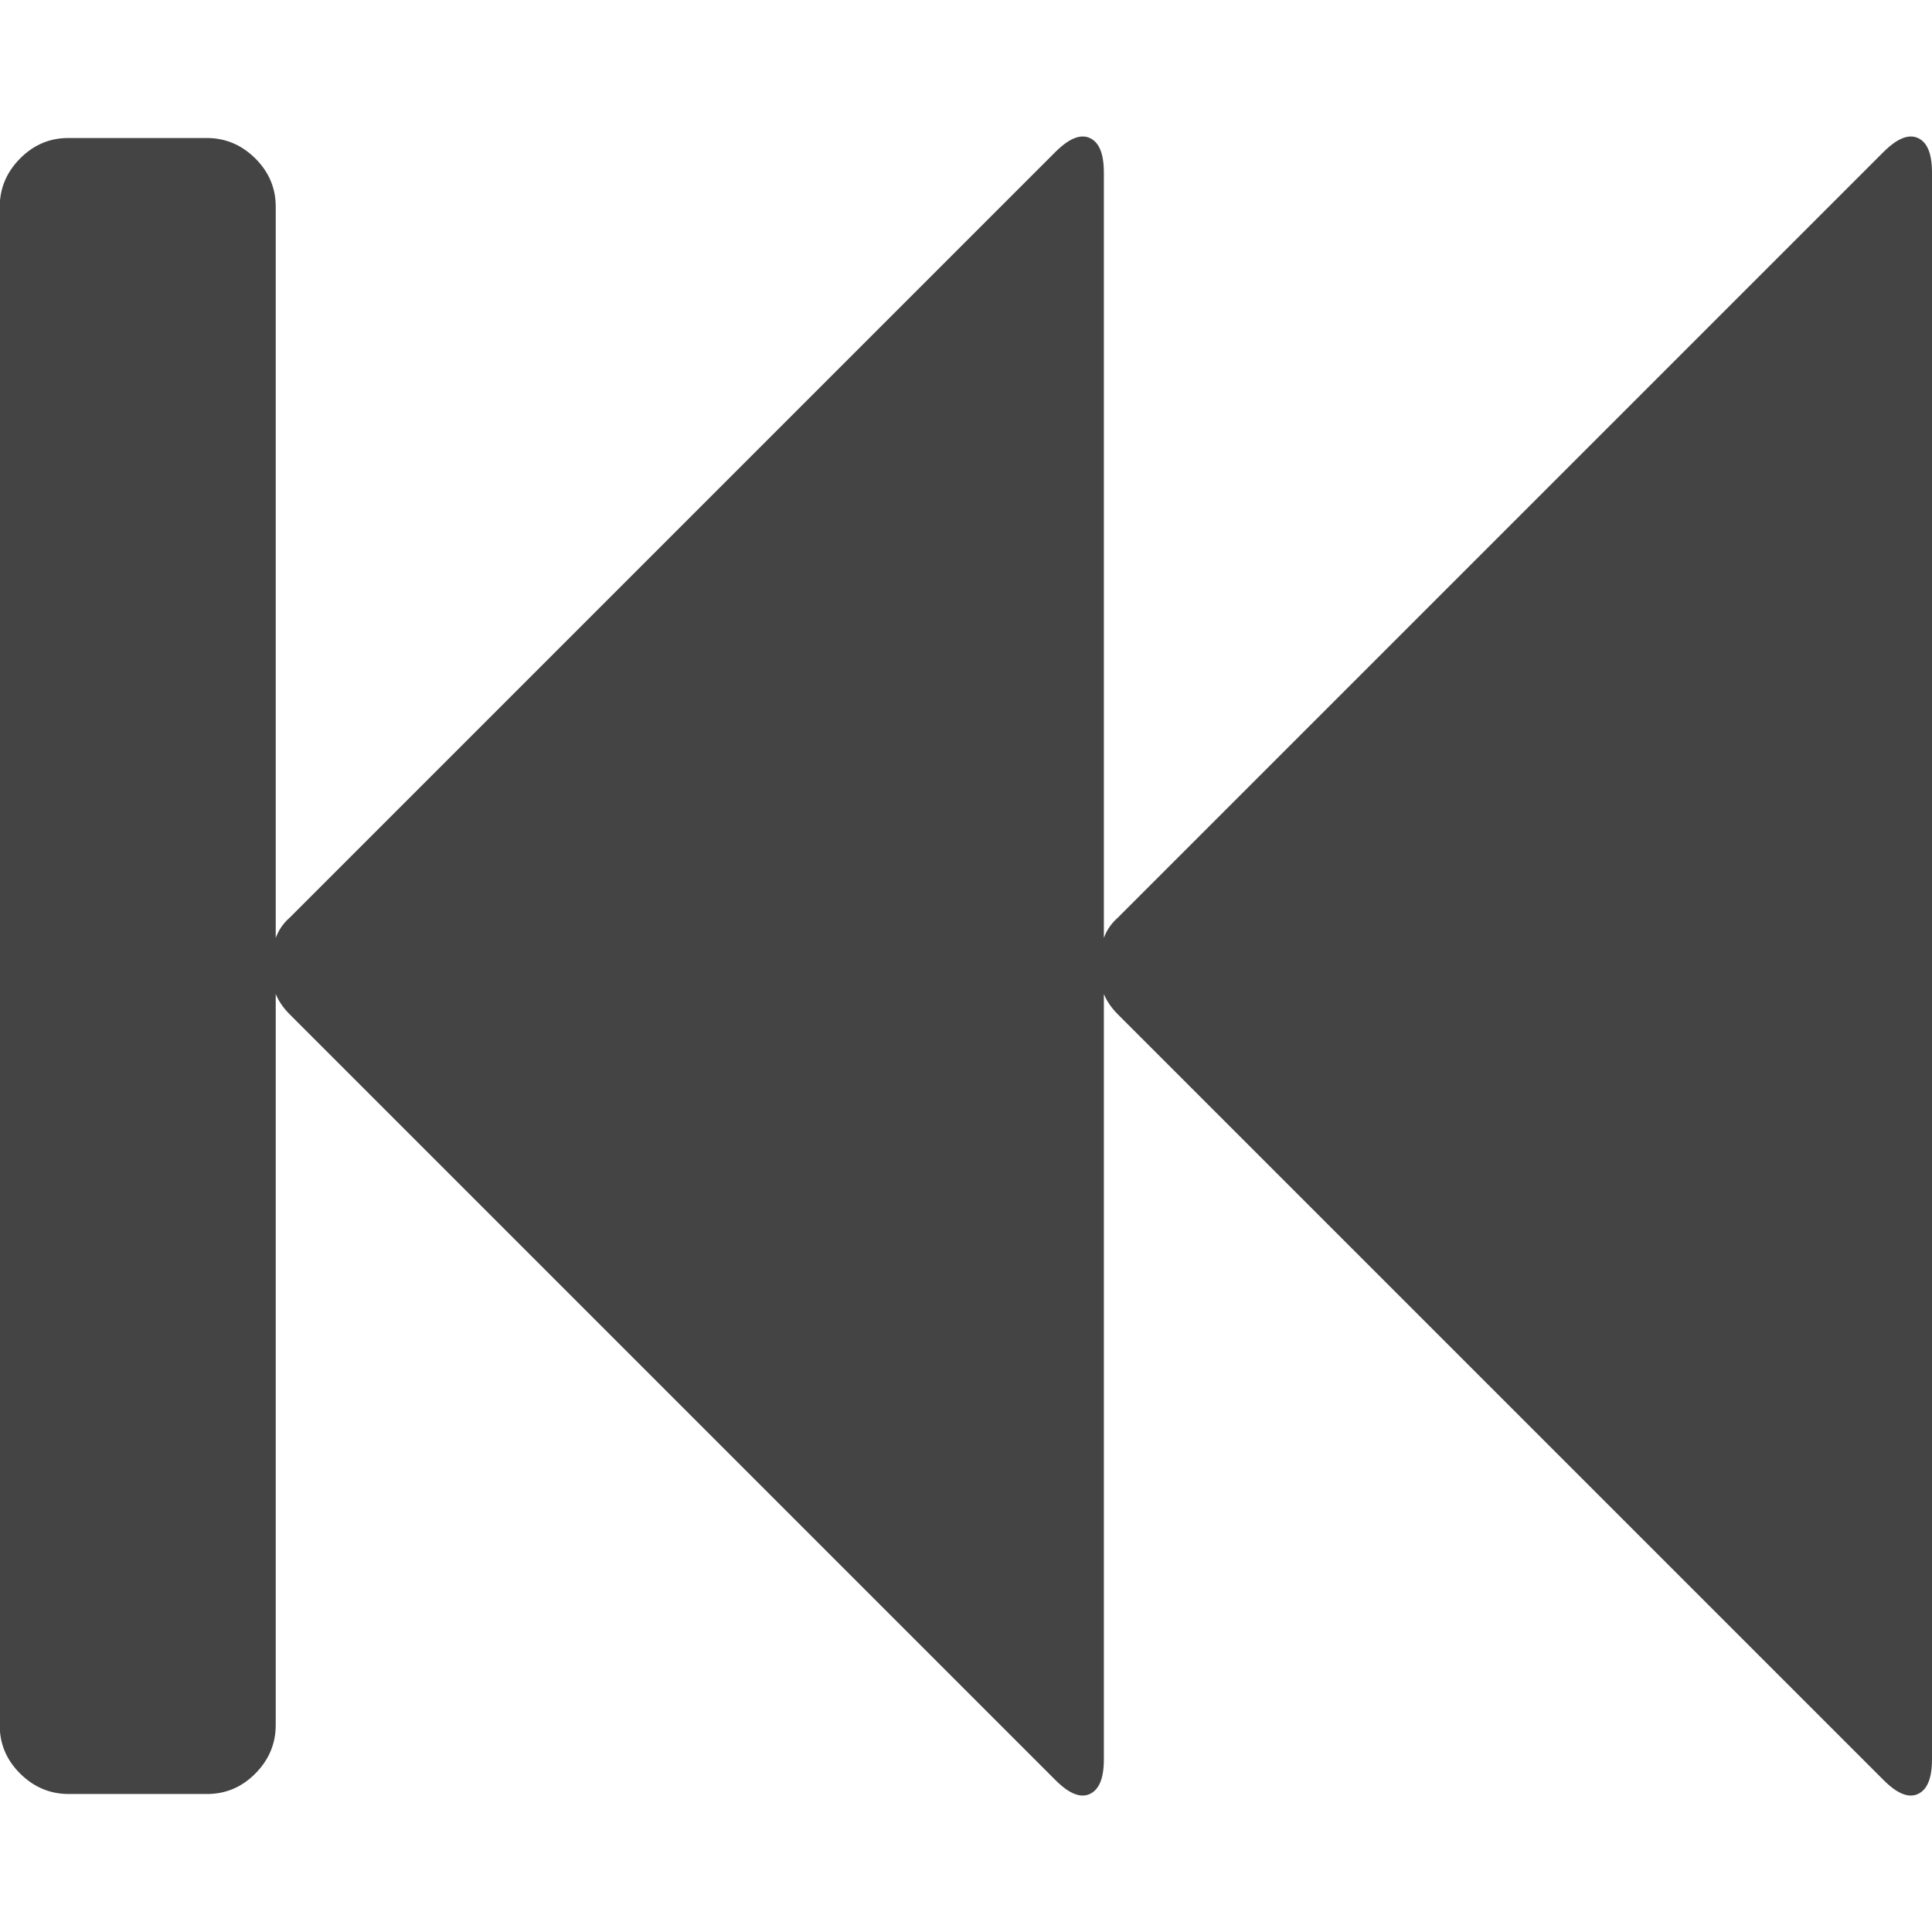
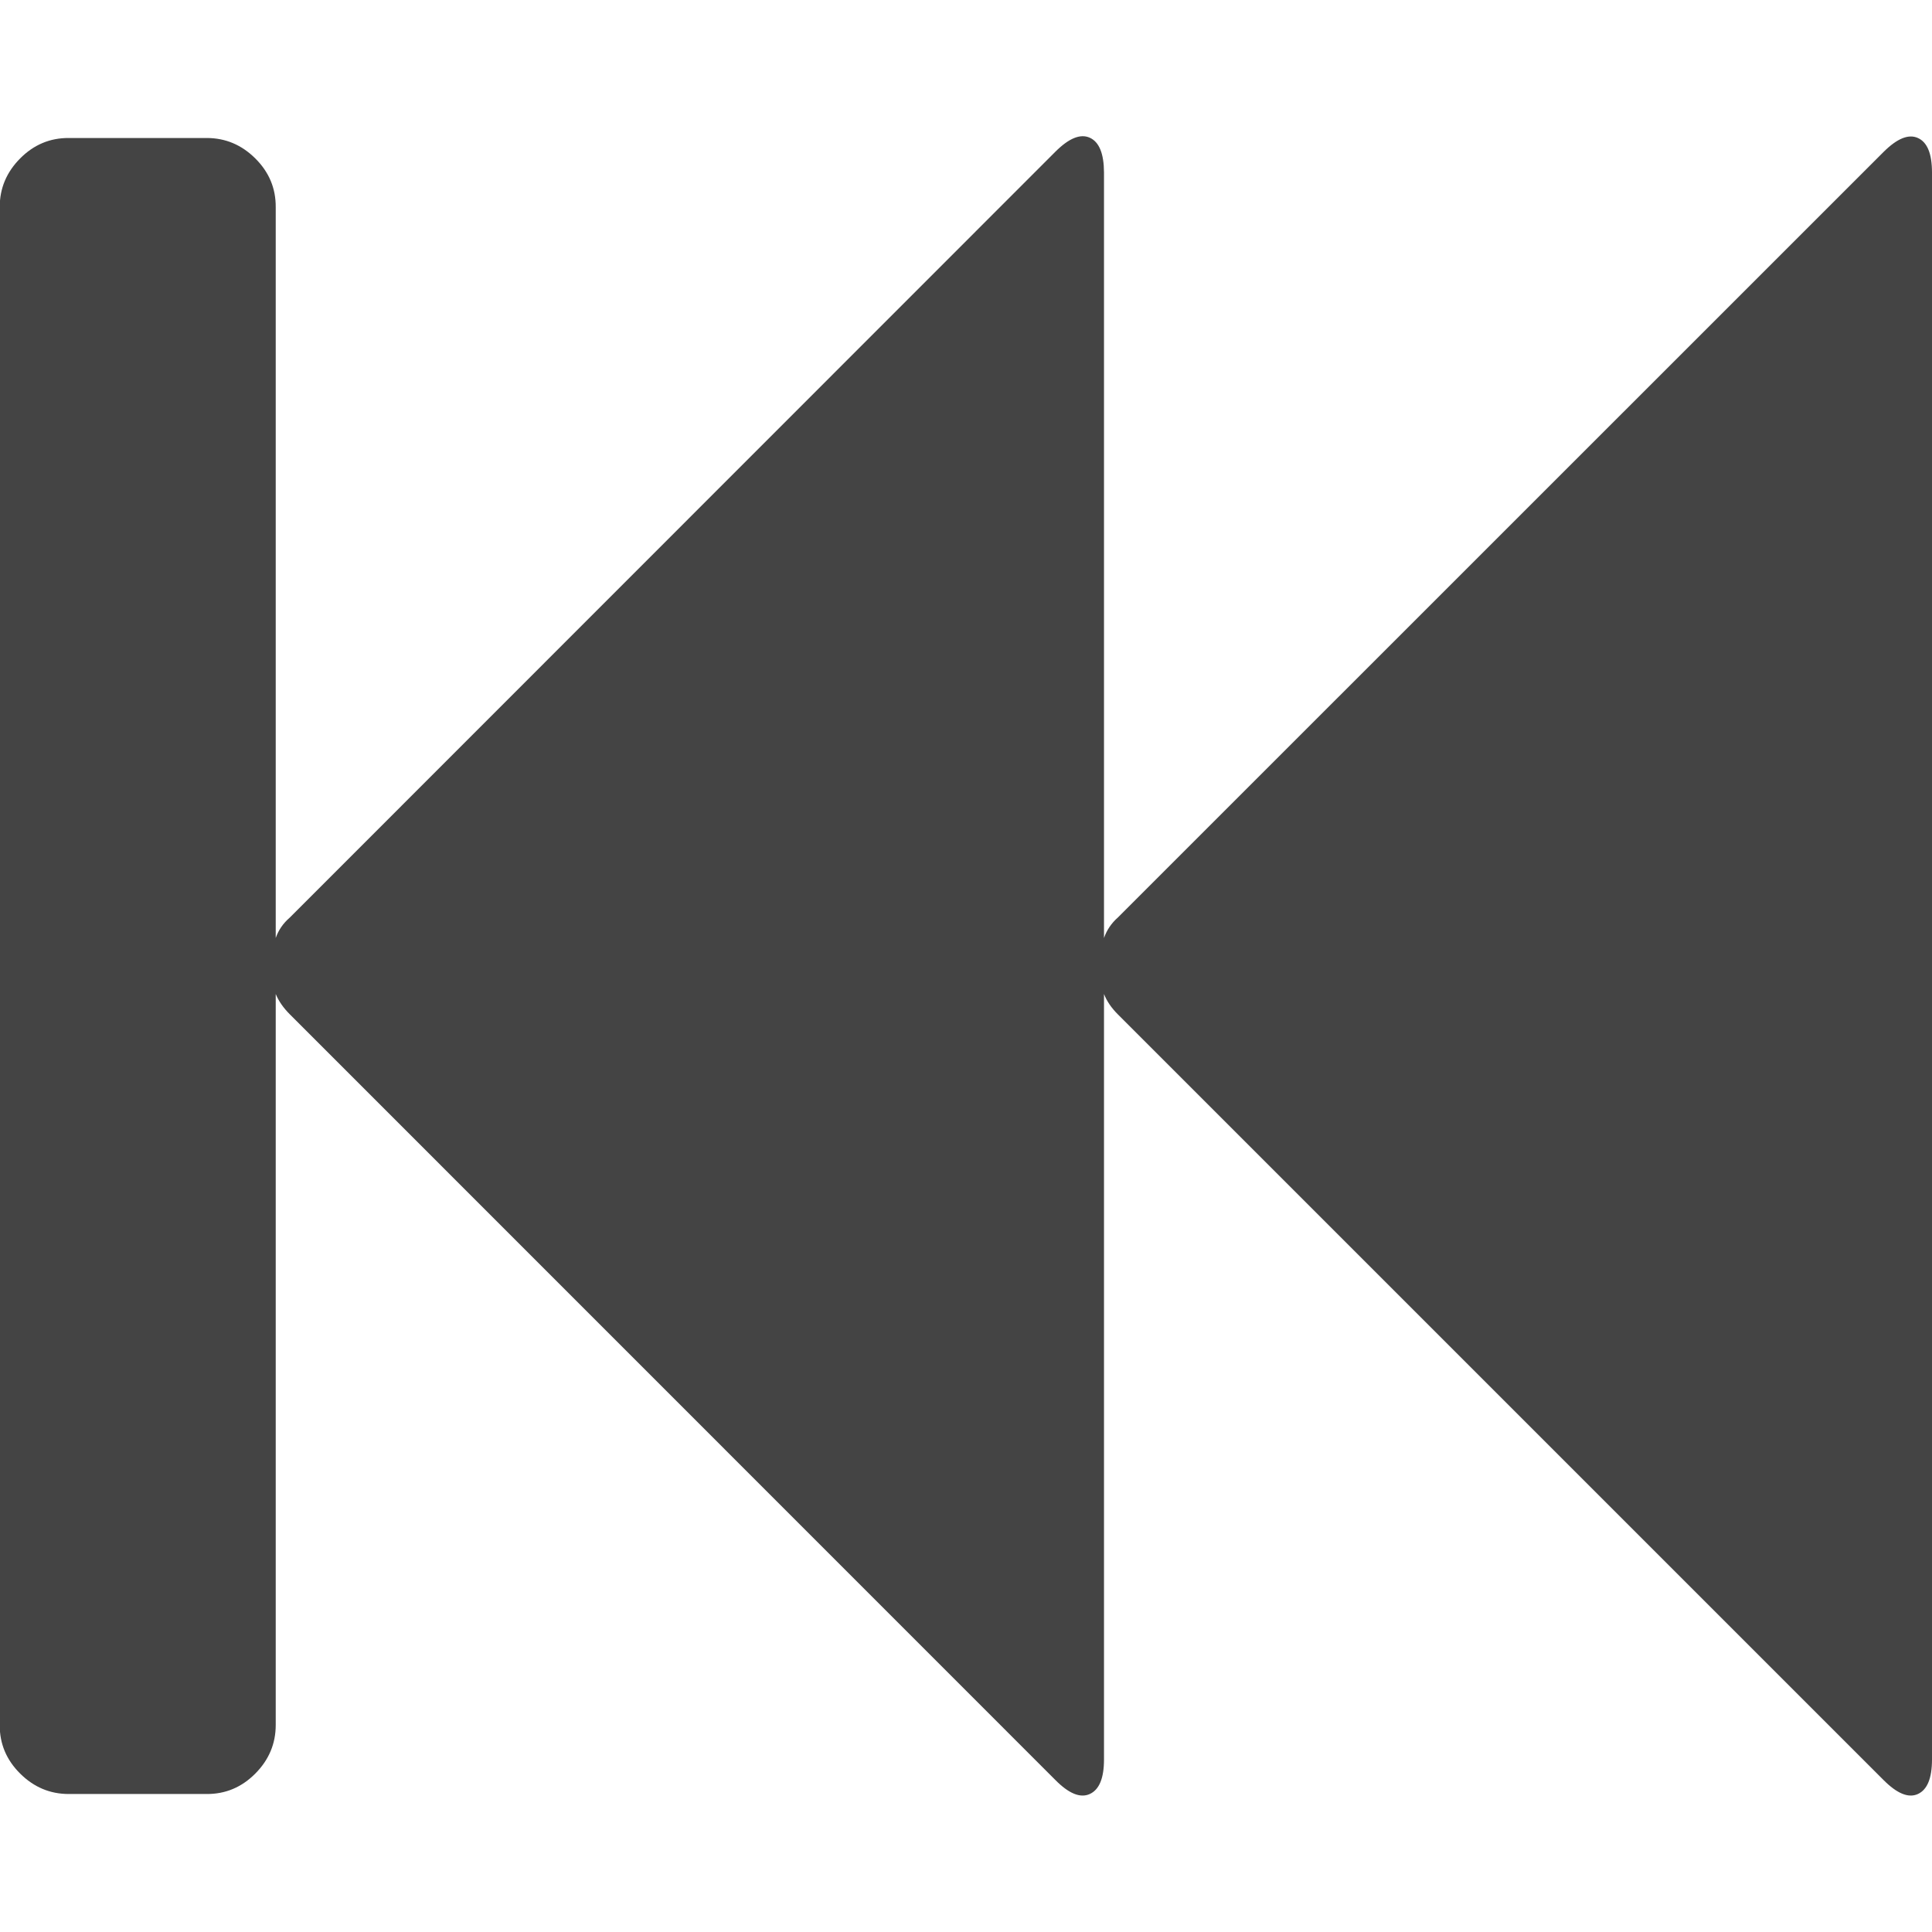
- <svg xmlns="http://www.w3.org/2000/svg" version="1.1" width="14" height="14" viewBox="0 0 14 14">
-   <path fill="#444444" d="M13.648 1.102q0.148-0.148 0.25-0.102t0.102 0.25v11.5q0 0.203-0.102 0.25t-0.25-0.102l-5.547-5.547q-0.070-0.070-0.102-0.148v5.547q0 0.203-0.102 0.25t-0.25-0.102l-5.547-5.547q-0.070-0.070-0.102-0.148v5.297q0 0.203-0.148 0.352t-0.352 0.148h-1q-0.203 0-0.352-0.148t-0.148-0.352v-11q0-0.203 0.148-0.352t0.352-0.148h1q0.203 0 0.352 0.148t0.148 0.352v5.297q0.031-0.086 0.102-0.148l5.547-5.547q0.148-0.148 0.25-0.102t0.102 0.25v5.547q0.031-0.086 0.102-0.148z" />
+ <svg xmlns="http://www.w3.org/2000/svg" width="14" height="14" viewBox="0 0 14 14">
+   <path fill="#444" d="M13.648 1.102q.148-.148.25-.102t.102.25v11.5q0 .203-.102.25t-.25-.102L8.1 7.35q-.07-.07-.1-.147v5.547q0 .203-.103.25t-.25-.102L2.1 7.35q-.07-.07-.102-.147V12.5q0 .203-.148.352T1.498 13h-1q-.203 0-.352-.148t-.148-.352v-11q0-.203.148-.352T.498 1h1q.203 0 .352.148t.148.352v5.297q.03-.086.102-.148L7.647 1.1q.148-.148.25-.102T8 1.25v5.547q.03-.086.1-.148z" />
</svg>
